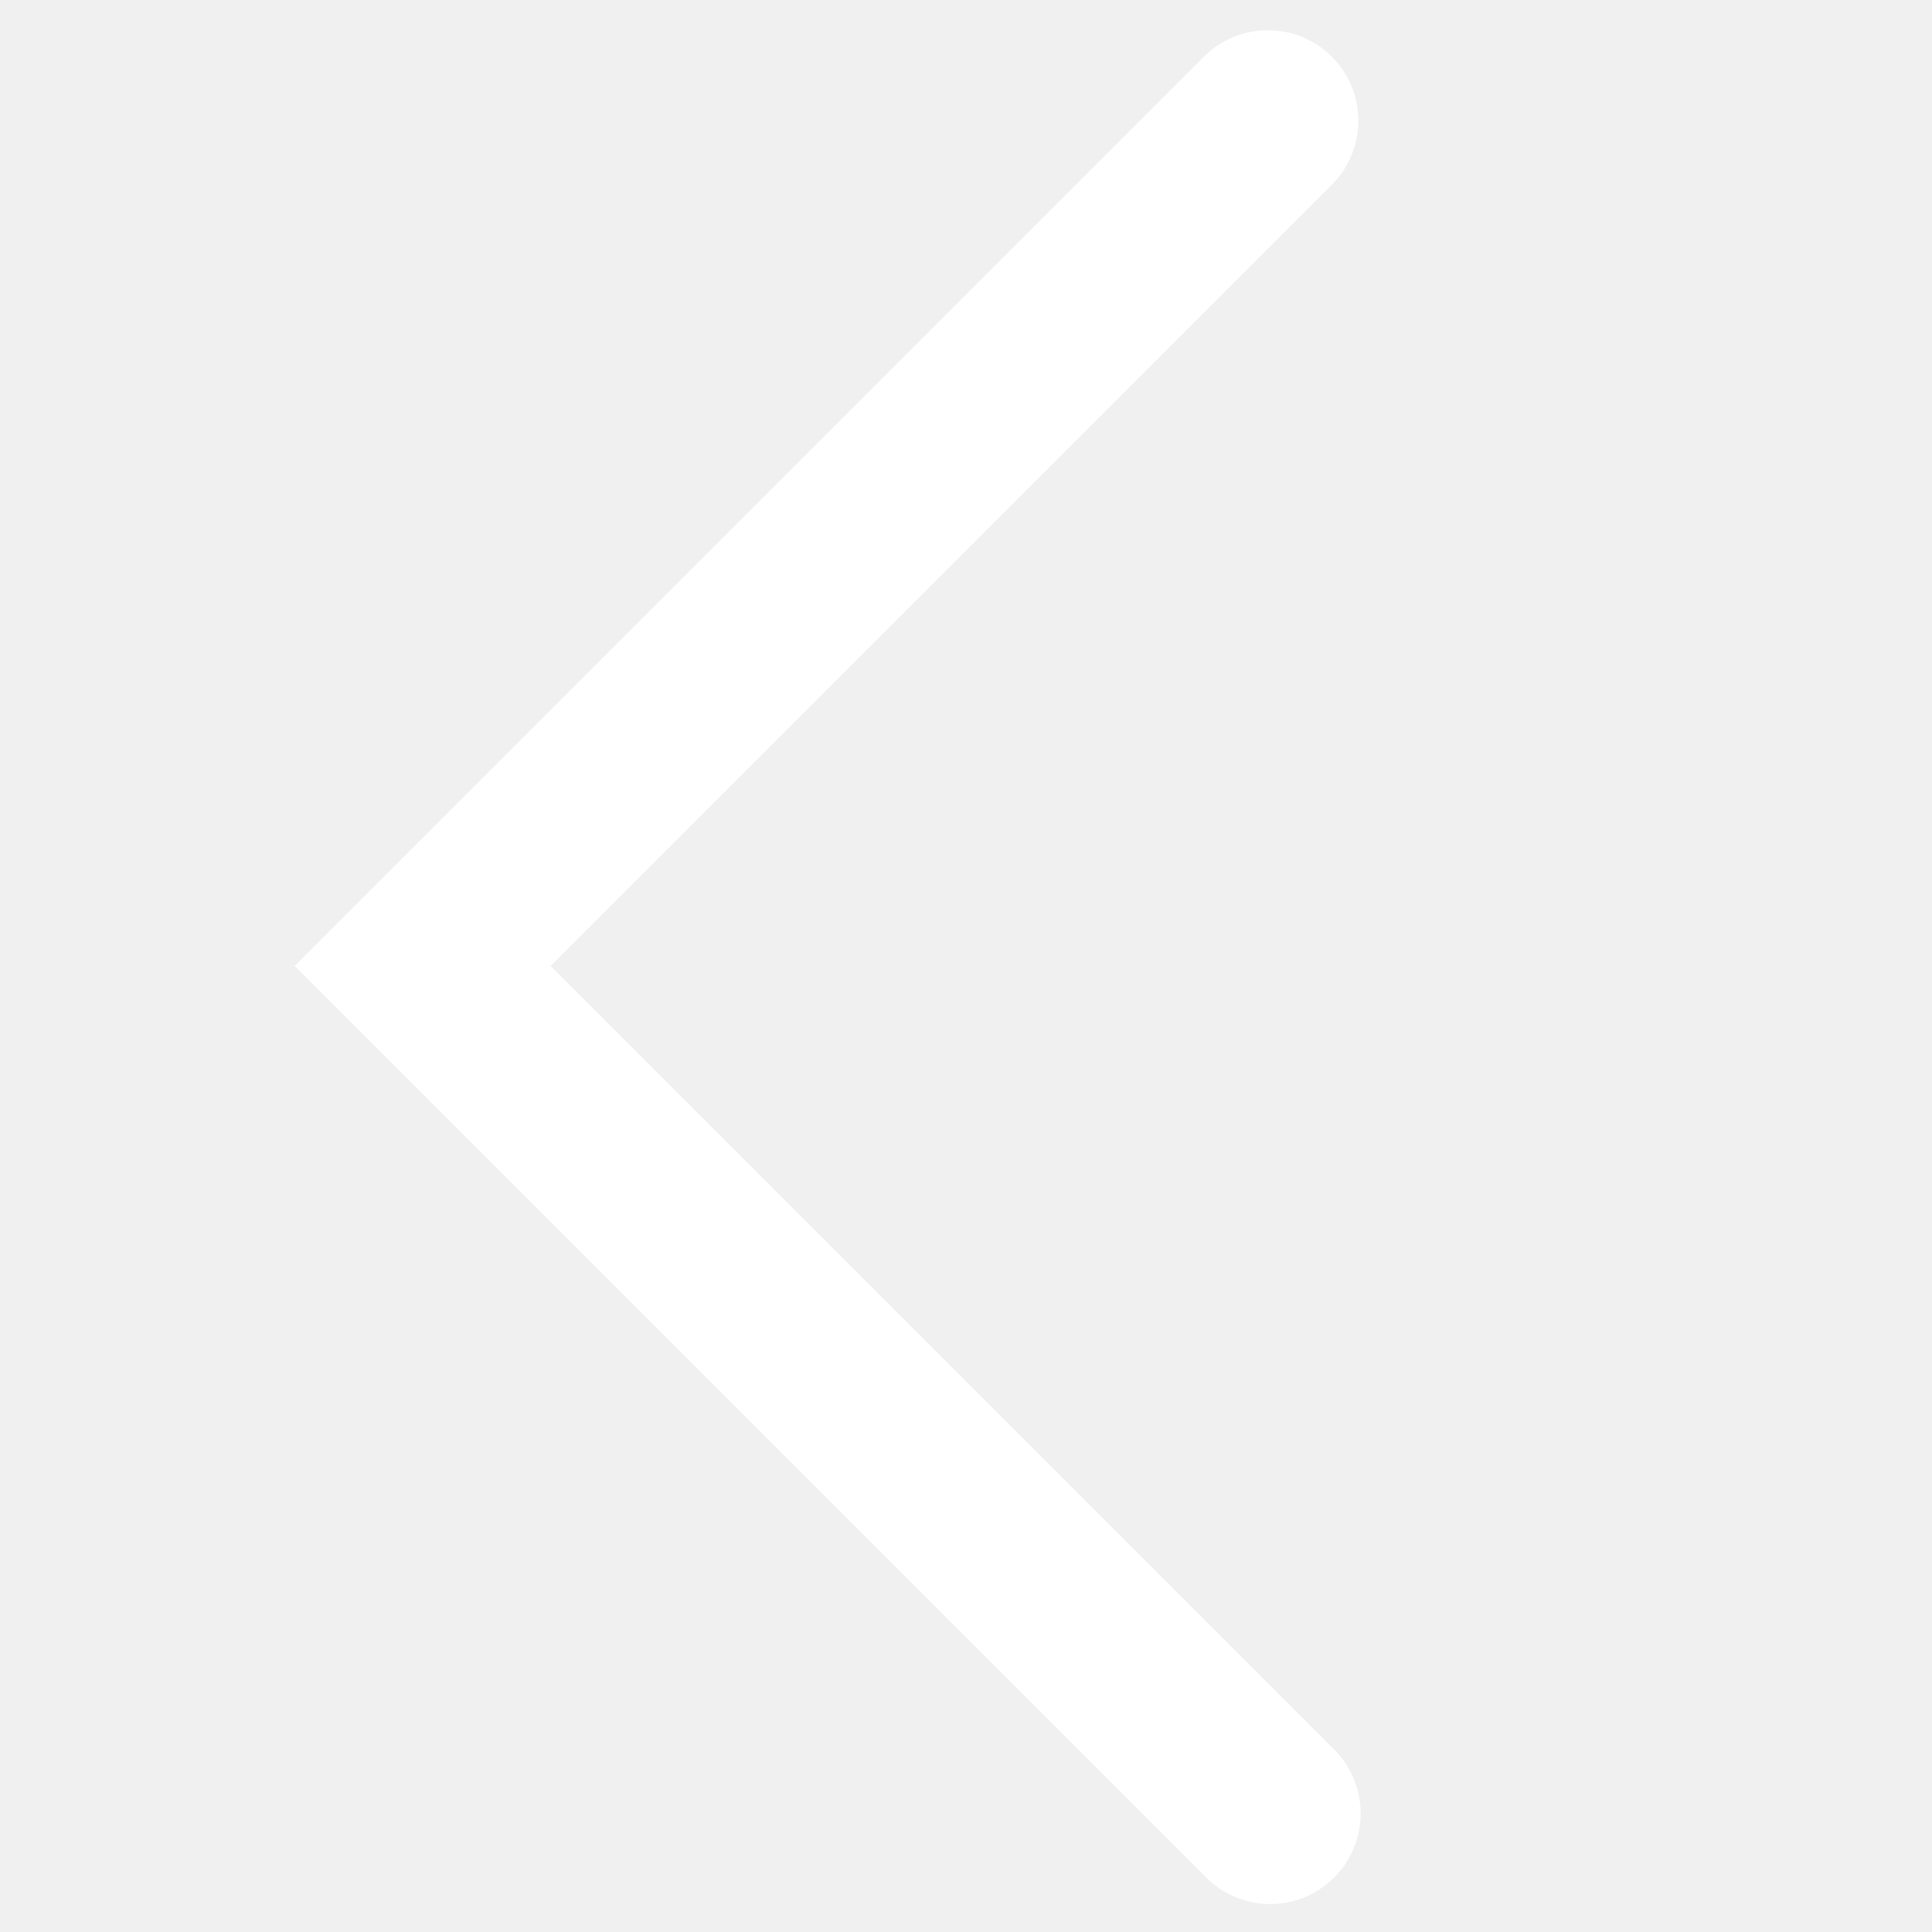
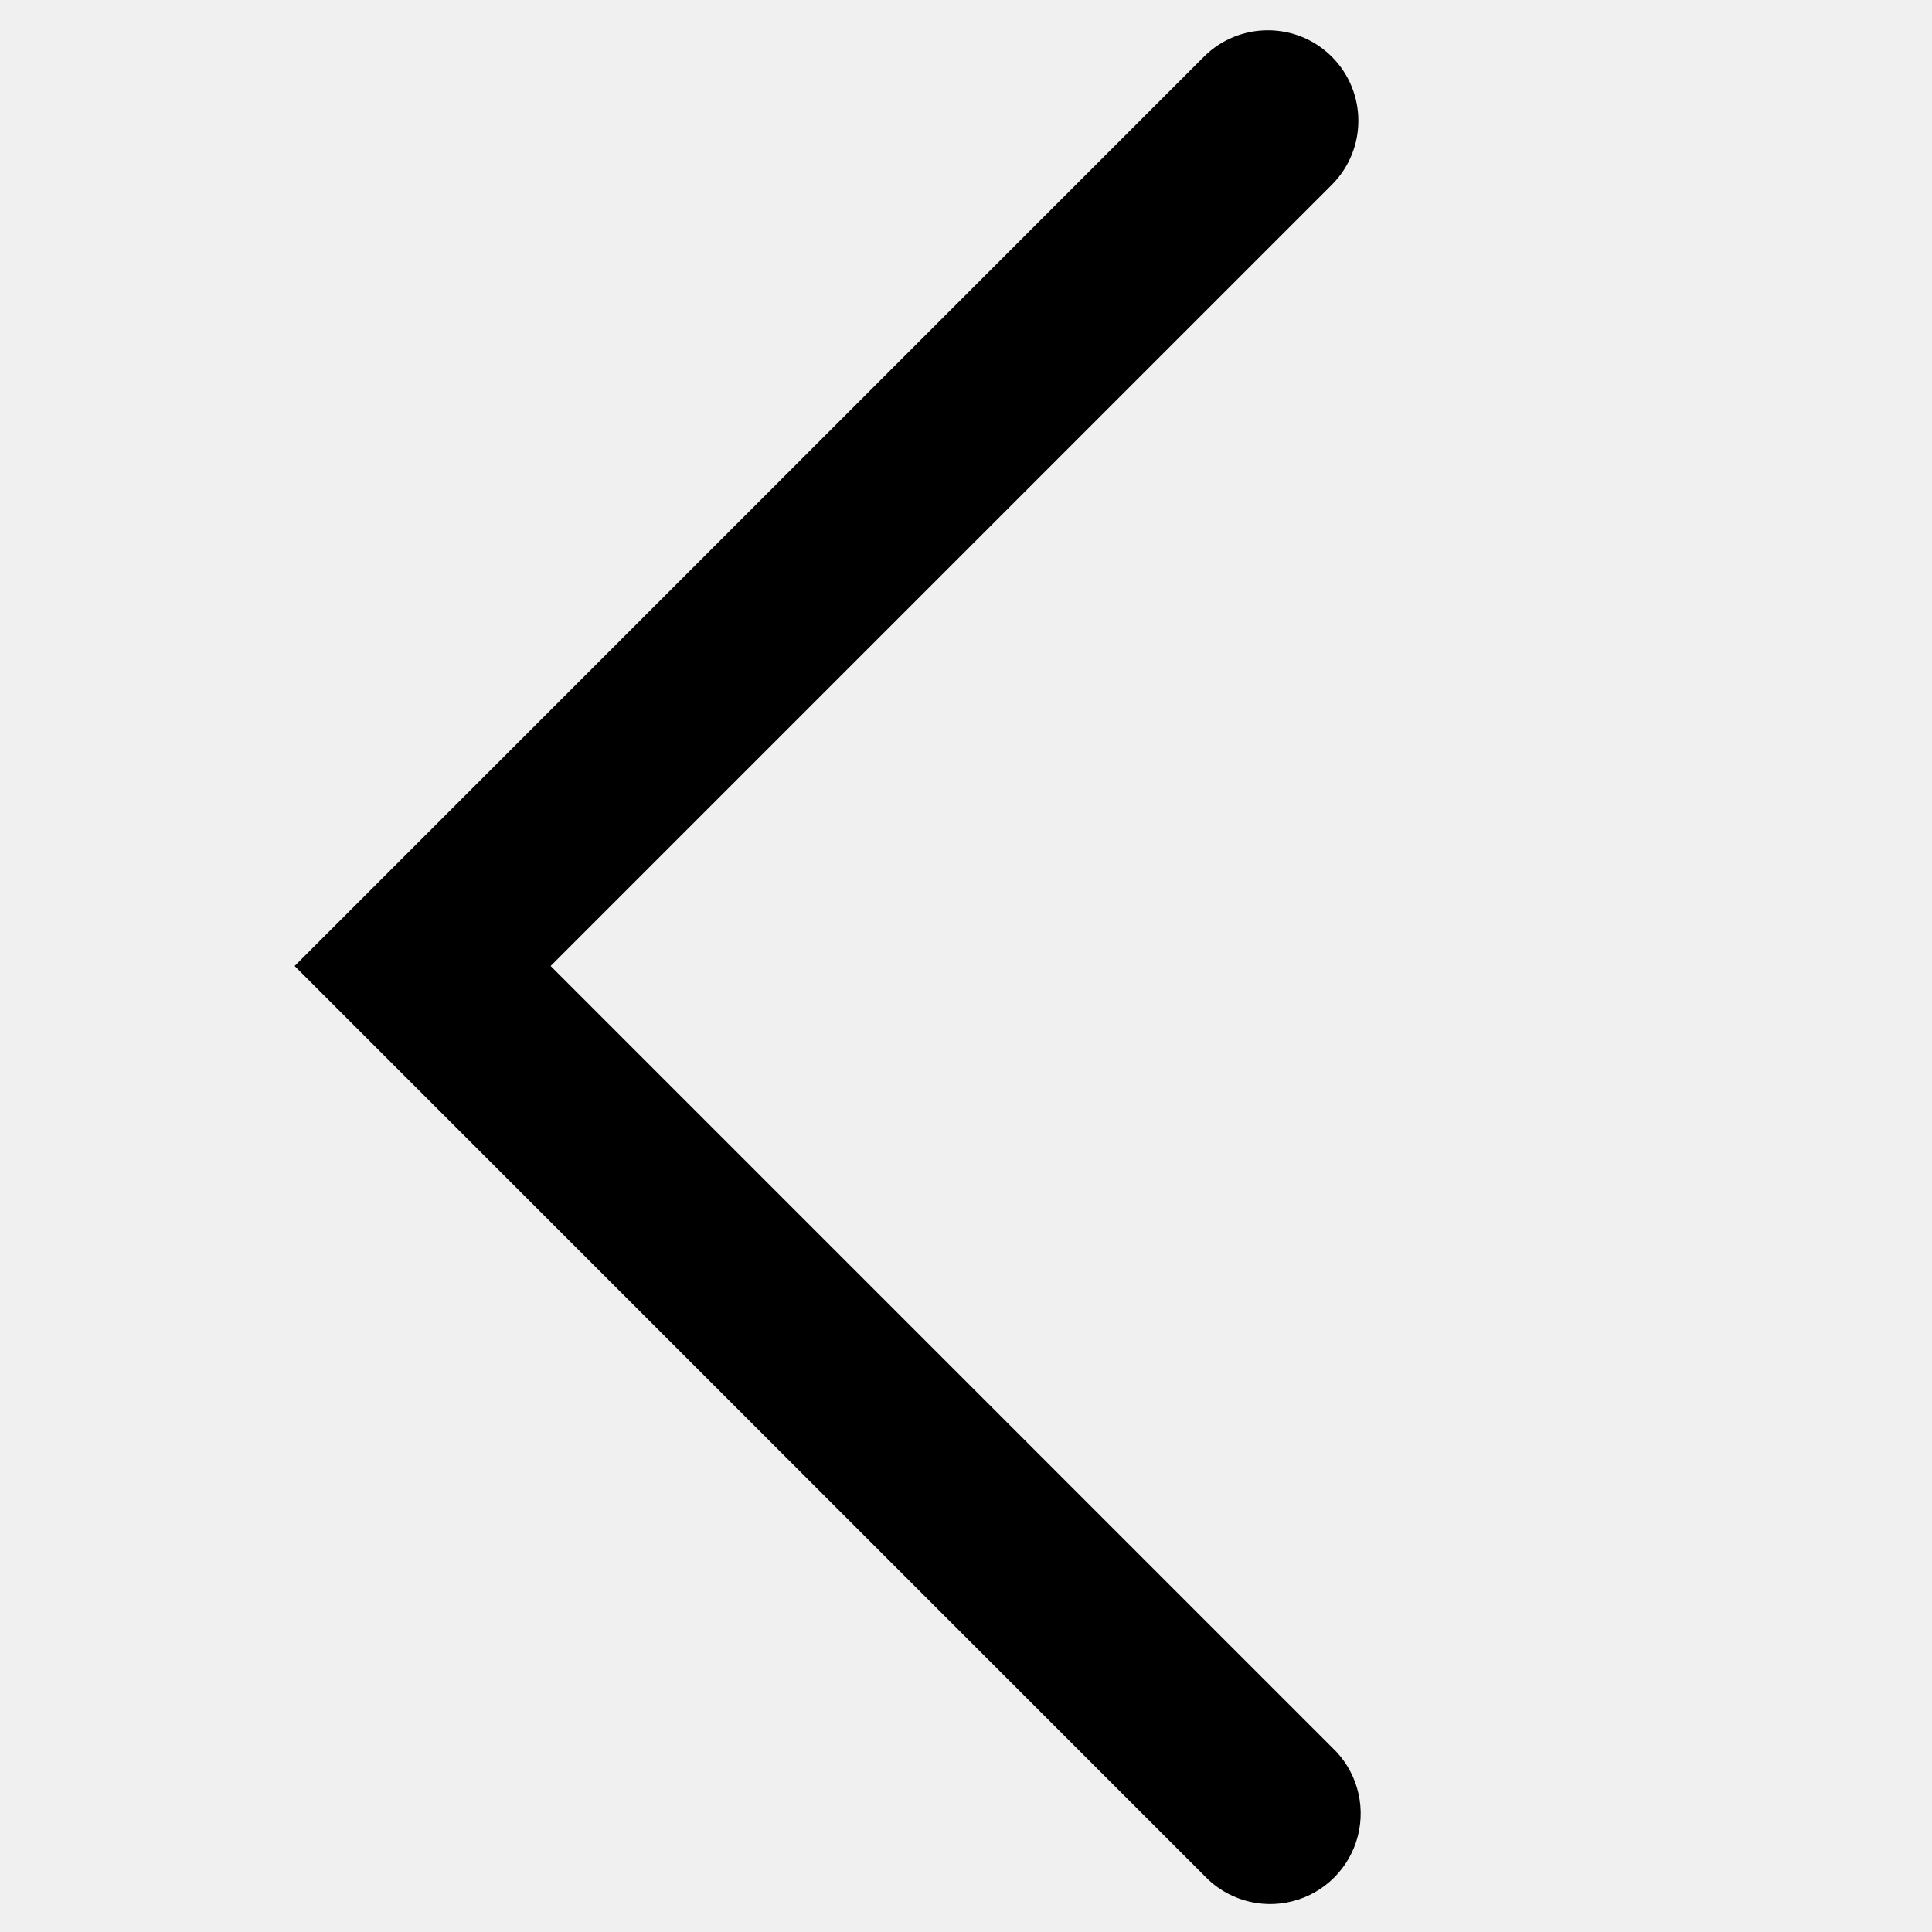
<svg xmlns="http://www.w3.org/2000/svg" role="img" height="16" width="16" aria-hidden="true" class="Svg-sc-ytk21e-0 kcBZLg IYDlXmBmmUKHveMzIPCF" viewBox="0 0 16 16" data-encore-id="icon">
-   <path d="M11.03.47a.75.75 0 0 1 0 1.06L4.56 8l6.47 6.47a.75.75 0 1 1-1.06 1.06L2.44 8 9.97.47a.75.75 0 0 1 1.06 0z" fill="#FFFFFF" />
+   <path d="M11.03.47a.75.75 0 0 1 0 1.06L4.56 8l6.47 6.47a.75.75 0 1 1-1.06 1.06L2.44 8 9.97.47a.75.75 0 0 1 1.06 0z" />
</svg>
